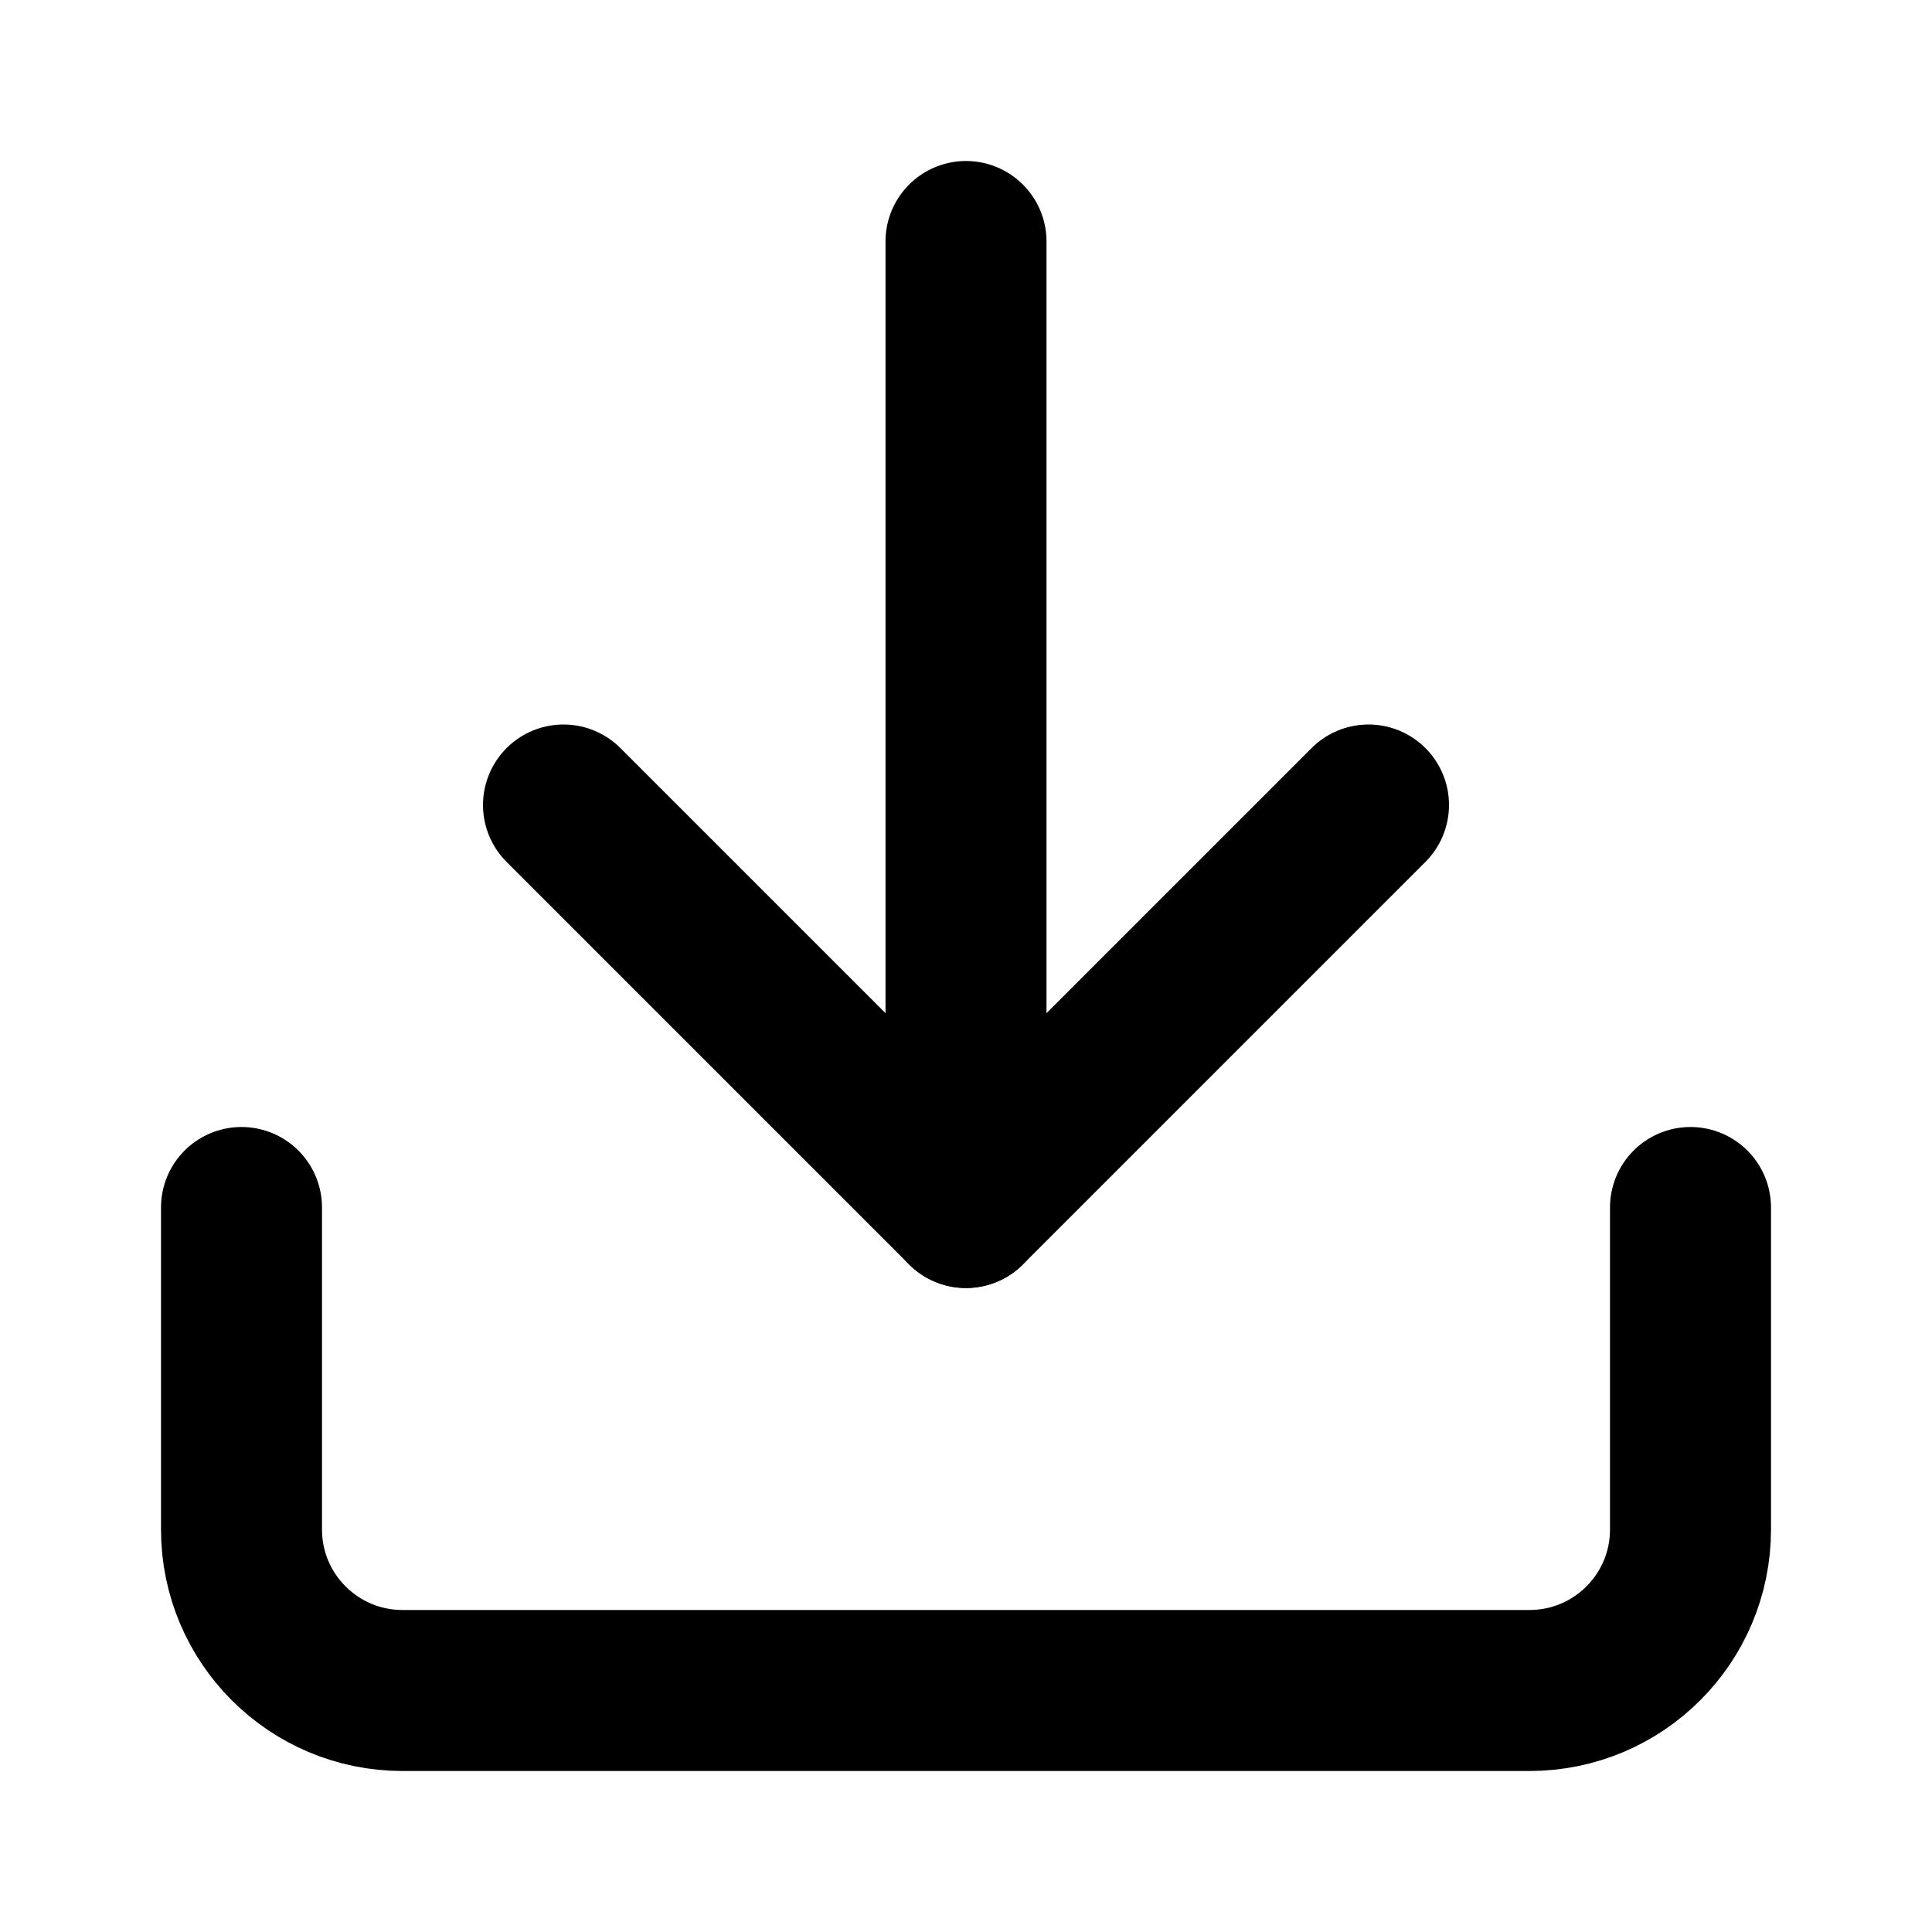
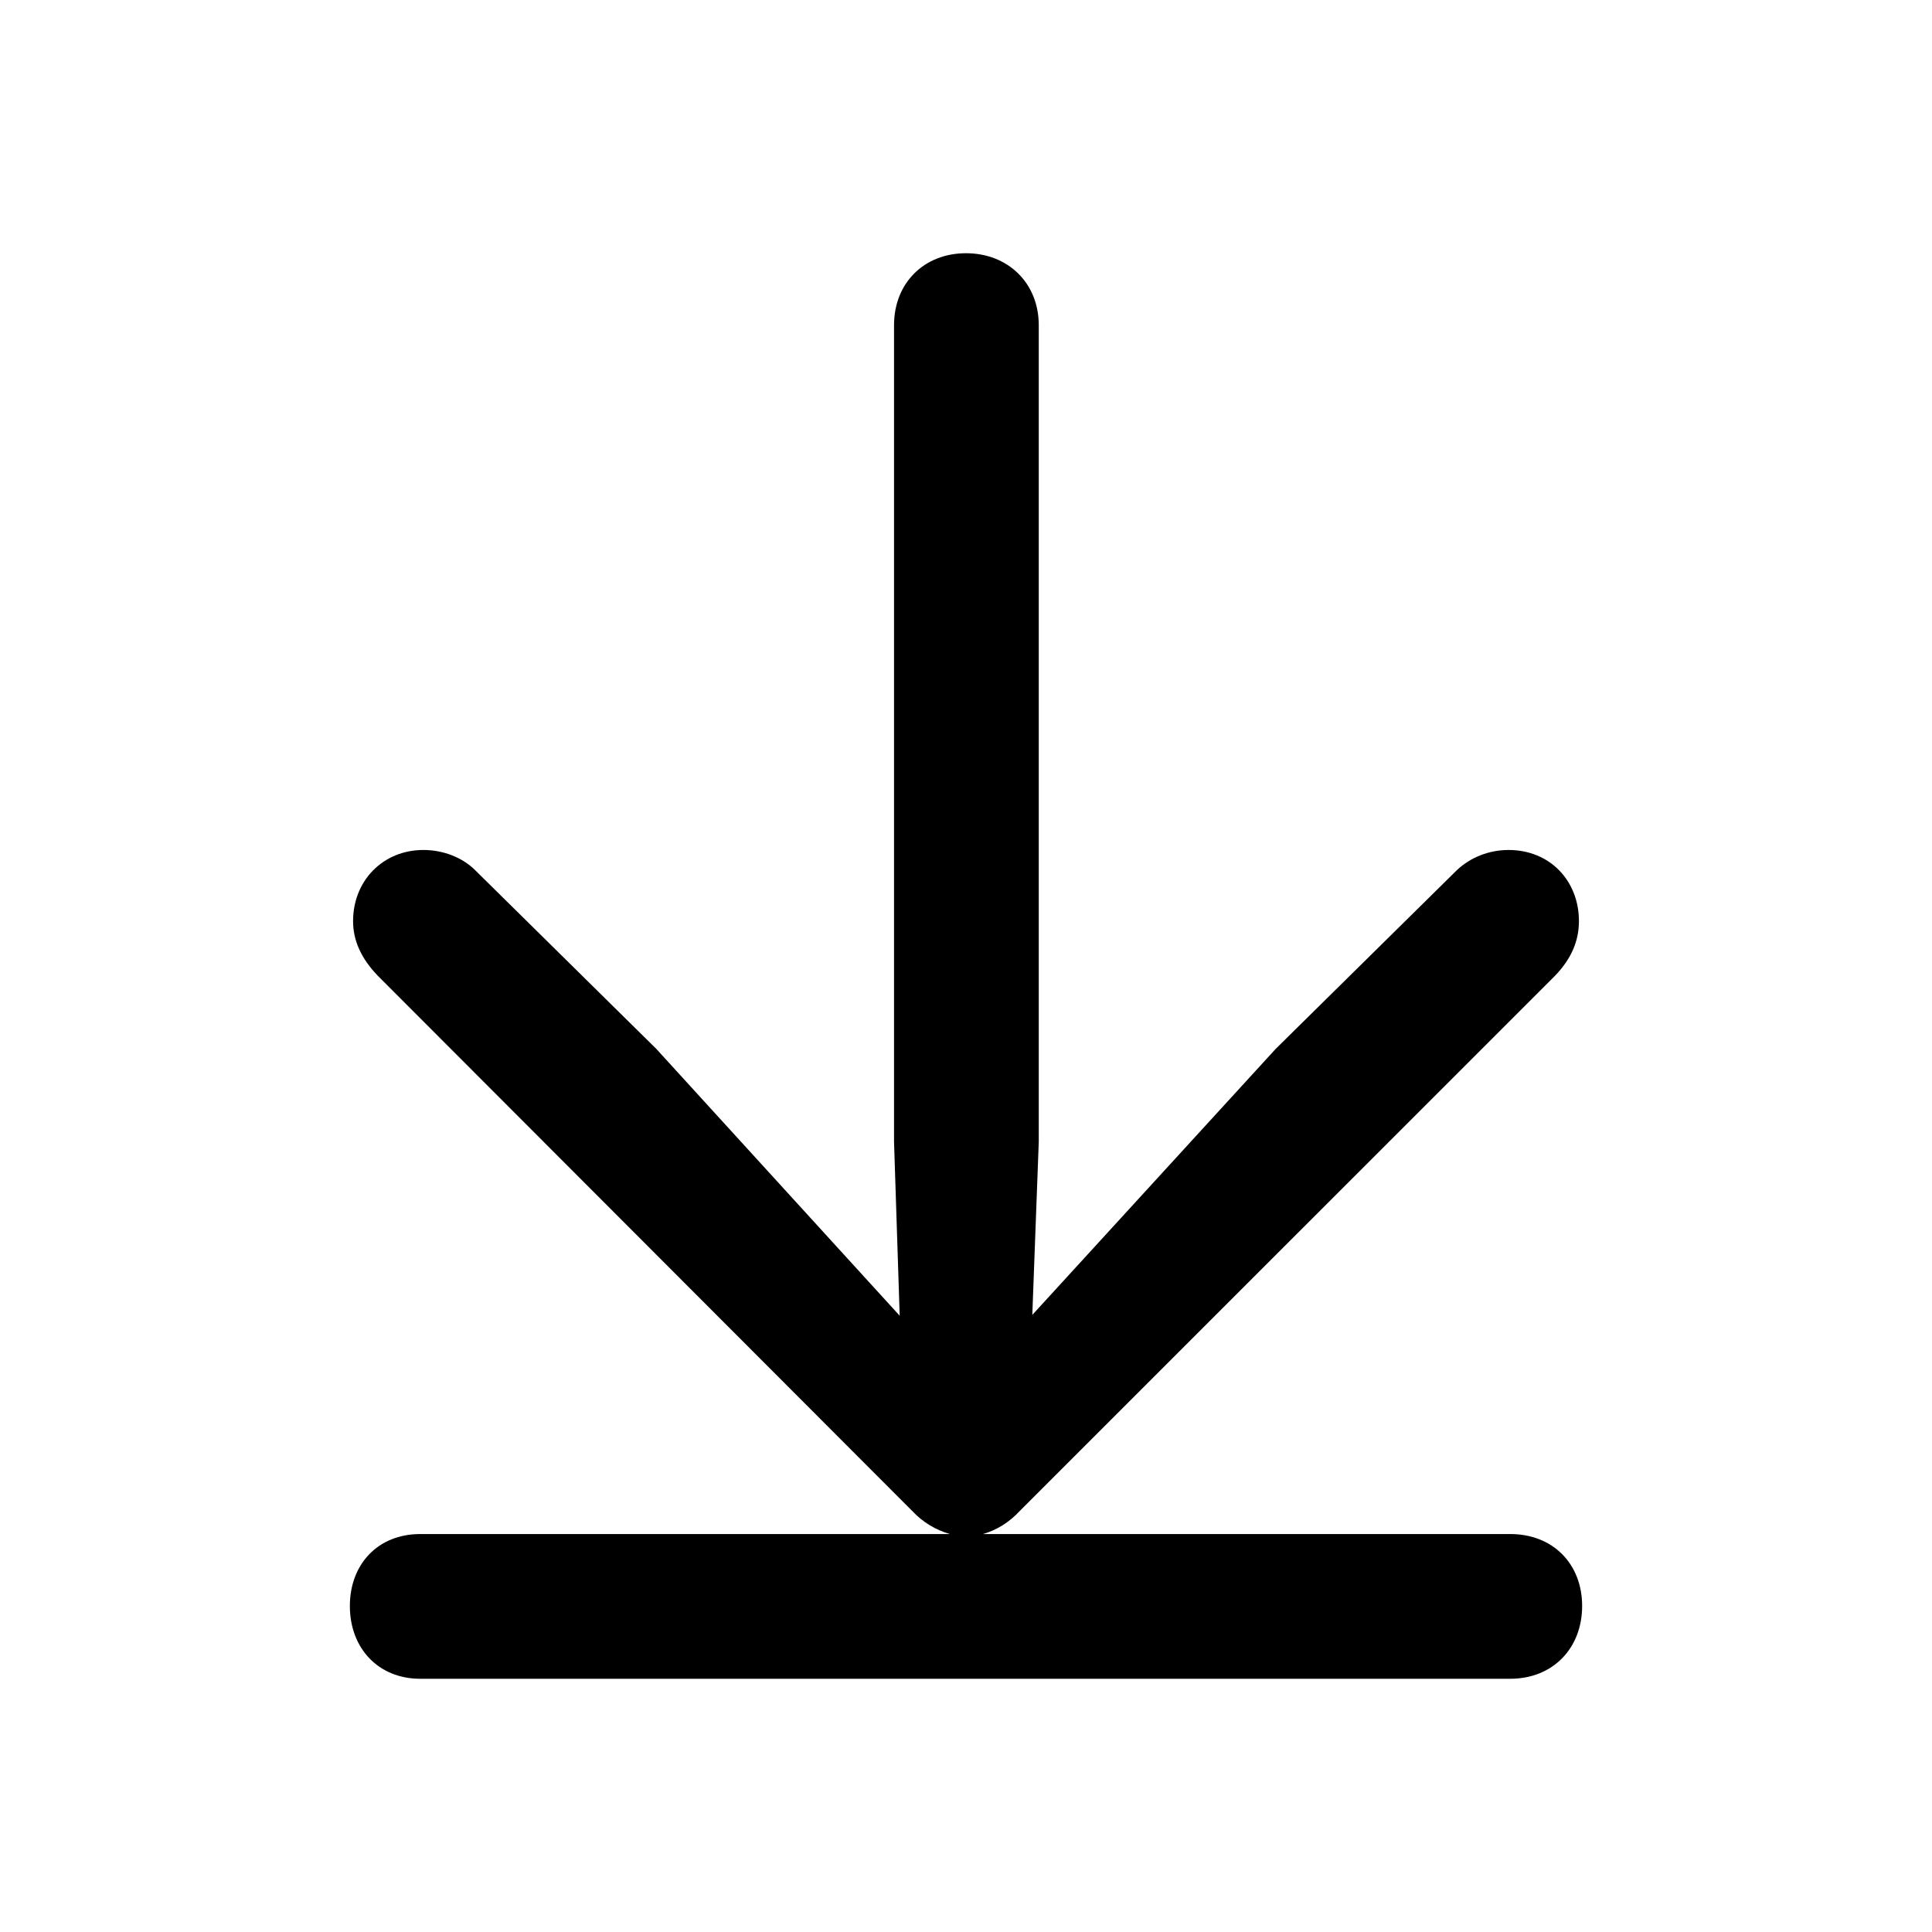
- <svg xmlns="http://www.w3.org/2000/svg" width="24" height="24" viewBox="0 0 24 24" fill="none" stroke="currentColor" stroke-width="2" stroke-linecap="round" stroke-linejoin="round">
-   <path d="M21 15v4a2 2 0 0 1-2 2H5a2 2 0 0 1-2-2v-4" />
-   <polyline points="7 10 12 15 17 10" />
-   <line x1="12" x2="12" y1="15" y2="3" />
+ <svg xmlns="http://www.w3.org/2000/svg" width="56" height="56" viewBox="0 0 56 56">
+   <path d="M 12.18 44.465 C 10.961 44.465 10.141 45.332 10.141 46.551 C 10.141 47.77 10.961 48.66 12.18 48.66 L 43.773 48.66 C 45.016 48.66 45.859 47.77 45.859 46.551 C 45.859 45.332 45.016 44.465 43.773 44.465 L 28.492 44.465 C 28.891 44.348 29.242 44.137 29.57 43.785 L 45.086 28.27 C 45.555 27.777 45.766 27.262 45.766 26.699 C 45.766 25.527 44.922 24.637 43.727 24.637 C 43.164 24.637 42.625 24.848 42.227 25.223 L 36.977 30.402 L 29.922 38.113 L 30.109 33.098 L 30.109 9.426 C 30.109 8.207 29.219 7.34 28 7.34 C 26.781 7.34 25.914 8.207 25.914 9.426 L 25.914 33.098 L 26.078 38.137 L 19.023 30.402 L 13.773 25.223 C 13.398 24.848 12.836 24.637 12.273 24.637 C 11.102 24.637 10.234 25.527 10.234 26.699 C 10.234 27.262 10.469 27.777 10.938 28.27 L 26.43 43.785 C 26.758 44.137 27.133 44.348 27.531 44.465 Z" />
</svg>
